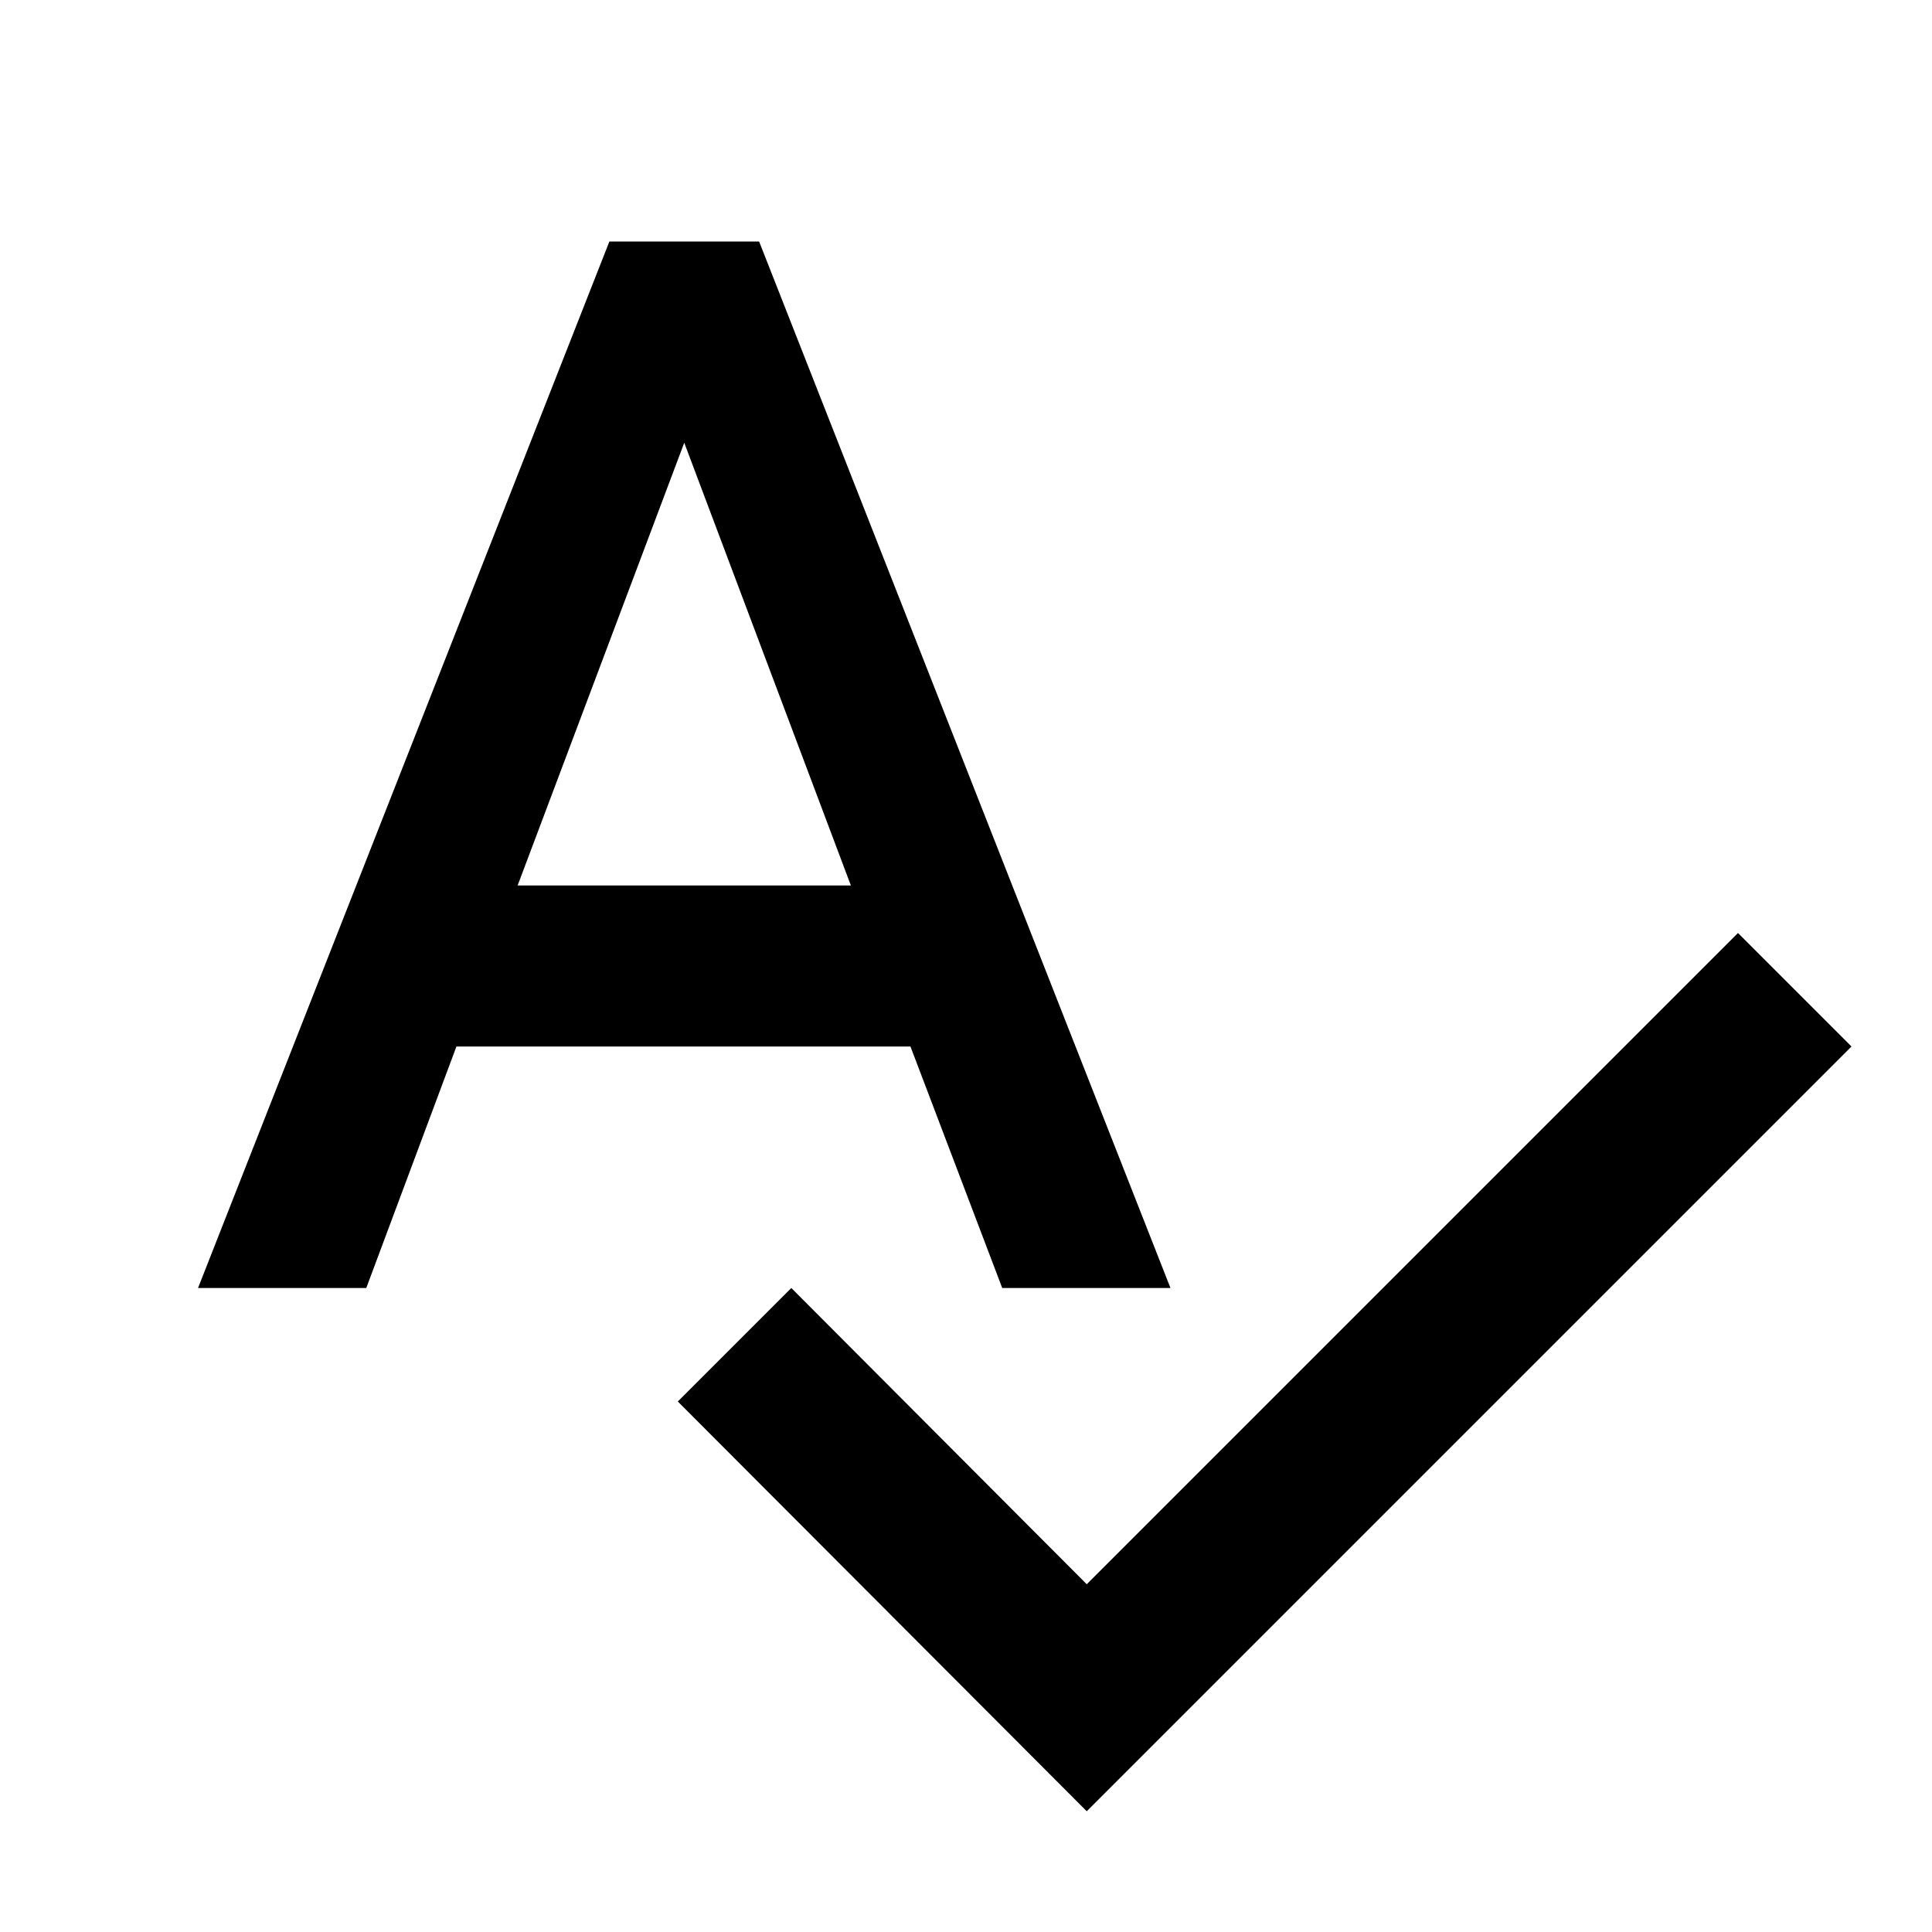
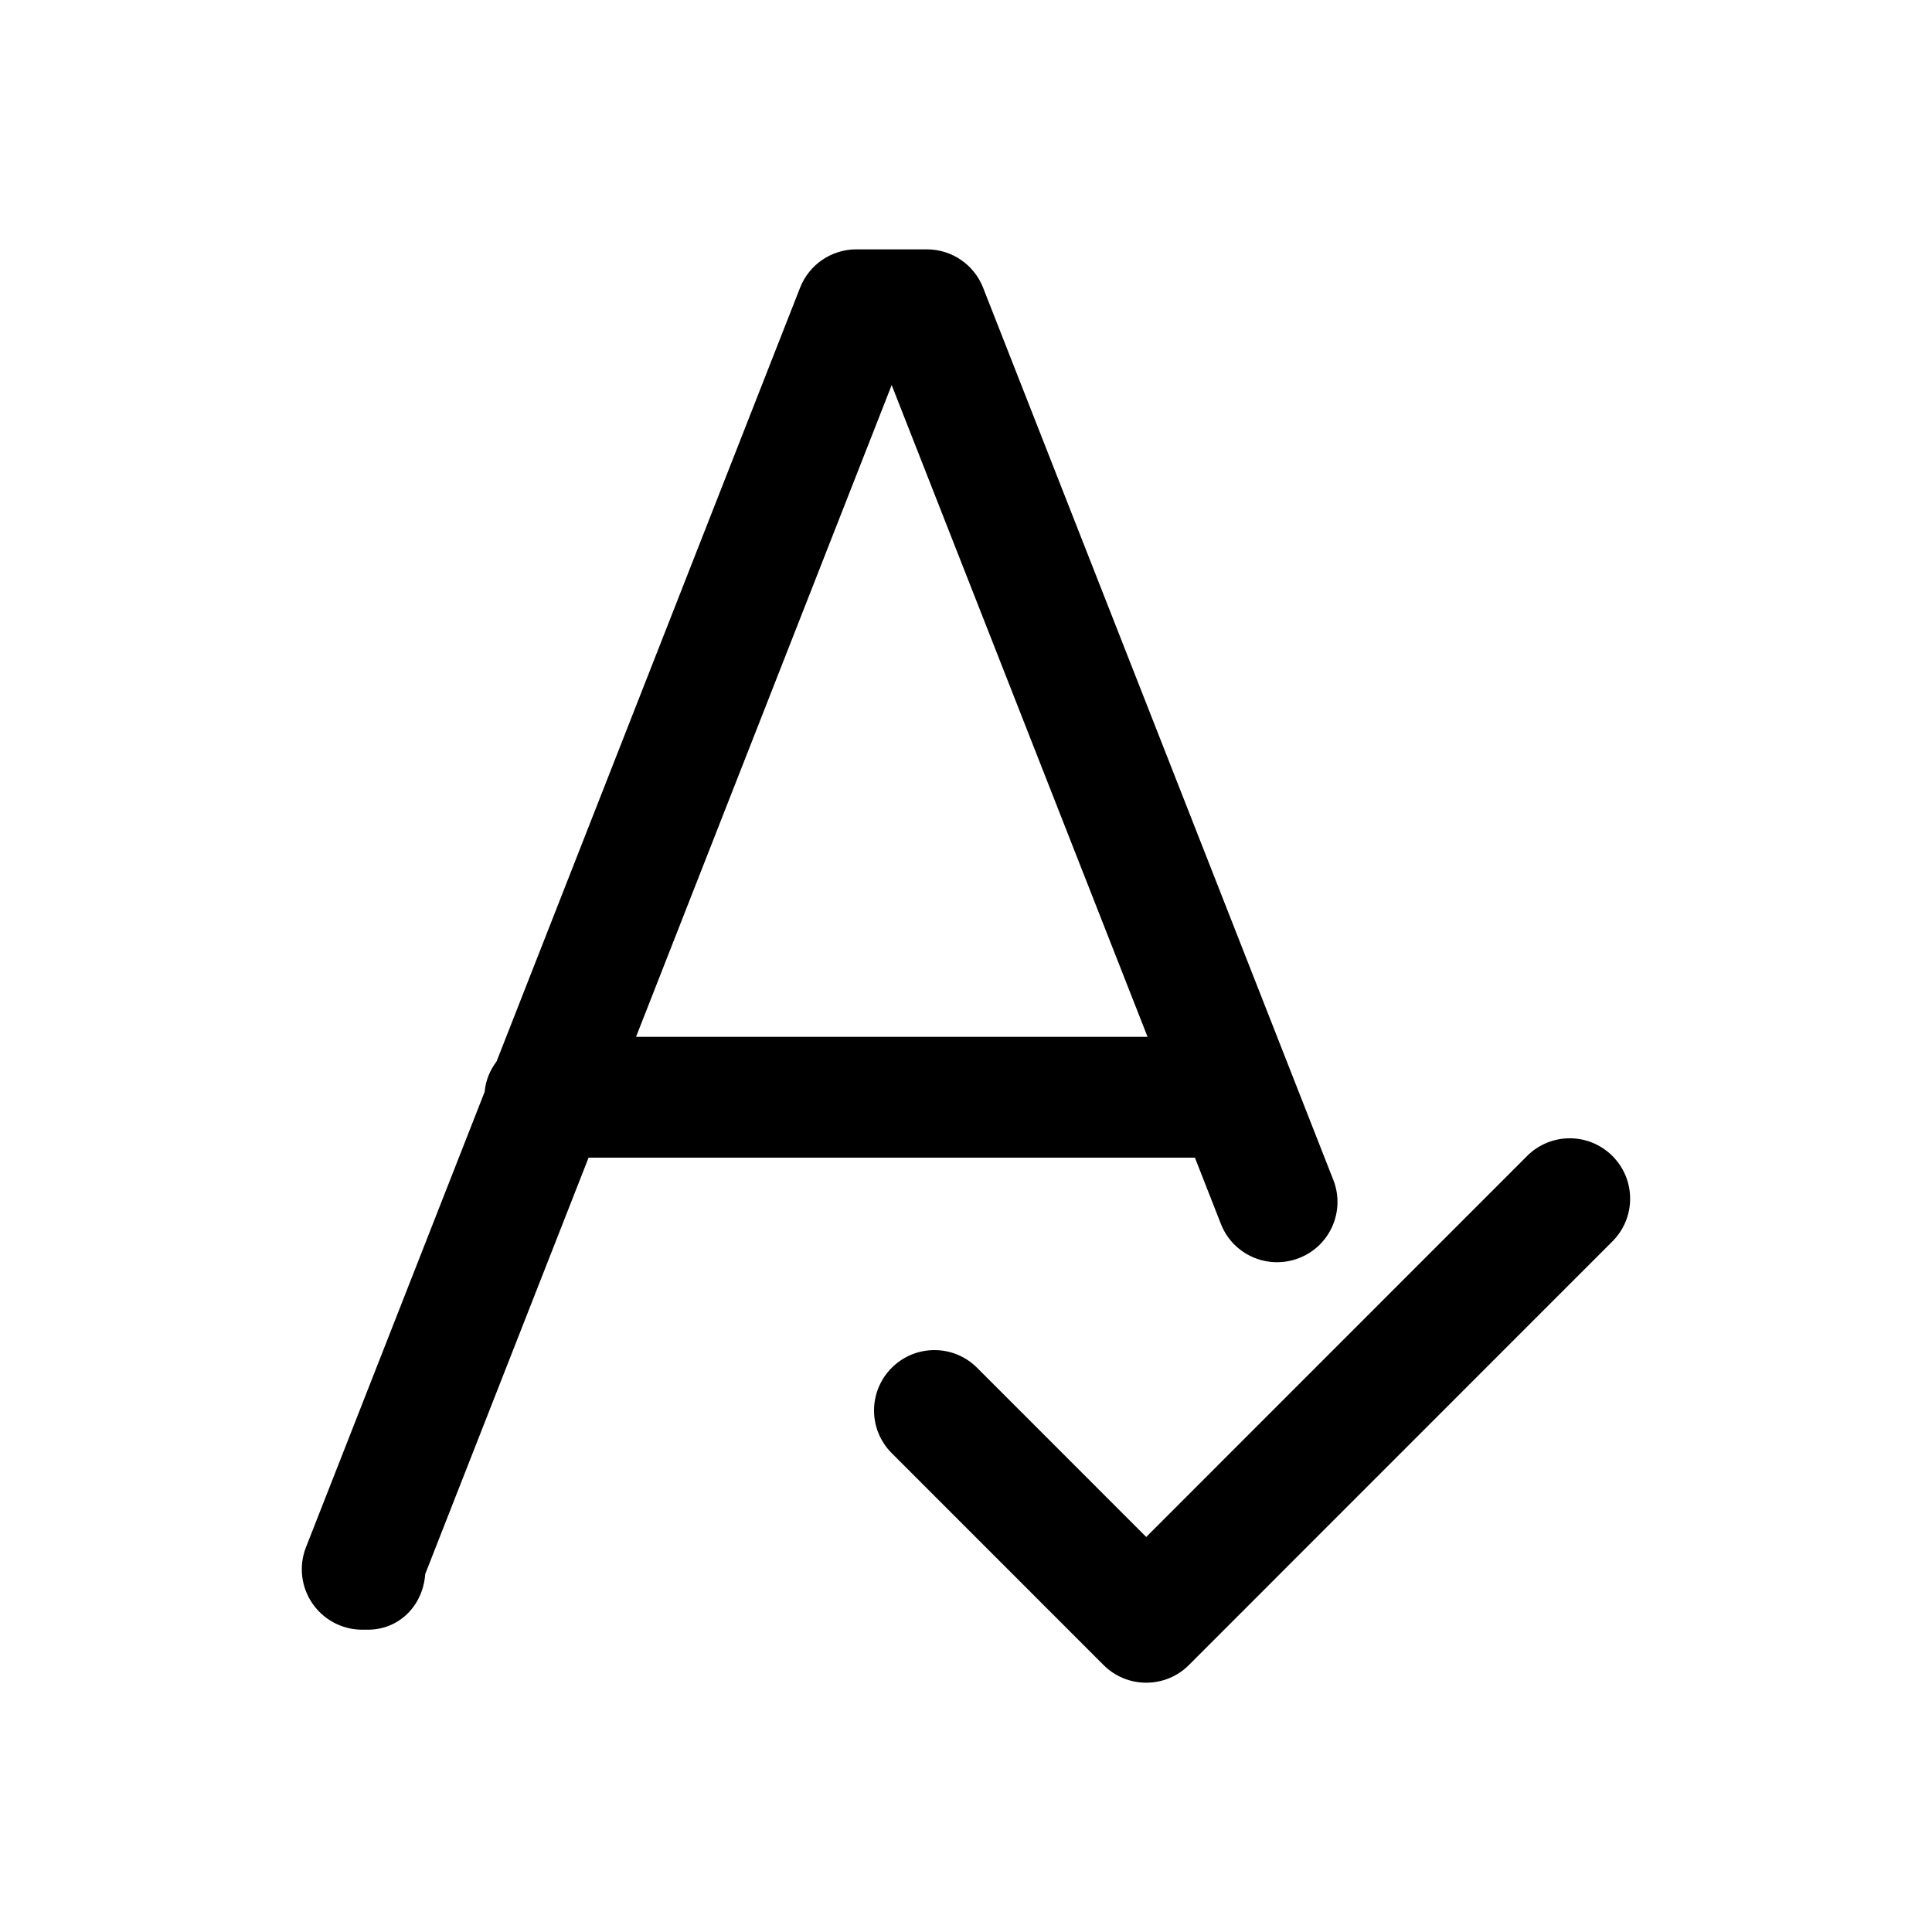
- <svg xmlns="http://www.w3.org/2000/svg" viewBox="0 0 24 24">
-   <path d="m21.59 11.59-8.09 8.09L9.83 16l-1.41 1.41 5.08 5.09L23 13M6.43 11 8.5 5.5l2.07 5.5m1.88 5h2.09L9.43 3H7.57L2.46 16h2.09l1.12-3h5.64l1.14 3Z" />
+ <svg xmlns="http://www.w3.org/2000/svg" id="Ebene_1" data-name="Ebene 1" viewBox="0 0 32 32">
+   <path d="M19.791,19.173l.431,1.099c.201.515.782.766,1.296.565.515-.201.768-.782.565-1.296l-5.8-14.776c-.15-.383-.52-.635-.931-.635h-1.169c-.411,0-.781.252-.931.635l-5.027,12.815c-.109.145-.181.314-.198.505l-2.959,7.542c-.121.308-.082.655.105.929.186.273.496.437.826.437h.093c.526,0,.915-.406.951-.922l2.706-6.897h10.042ZM14.769,6.378l4.238,10.795h-8.472l4.234-10.795Z" style="stroke-width: 0px;" />
+   <path d="M26.707,19.147c-.391-.391-1.023-.391-1.414,0l-6.308,6.31-2.801-2.802c-.391-.391-1.023-.391-1.414,0s-.391,1.023,0,1.414l3.508,3.509c.188.188.441.293.707.293s.52-.105.707-.293l7.015-7.017c.391-.391.391-1.023,0-1.414Z" style="stroke-width: 0px;" />
</svg>
